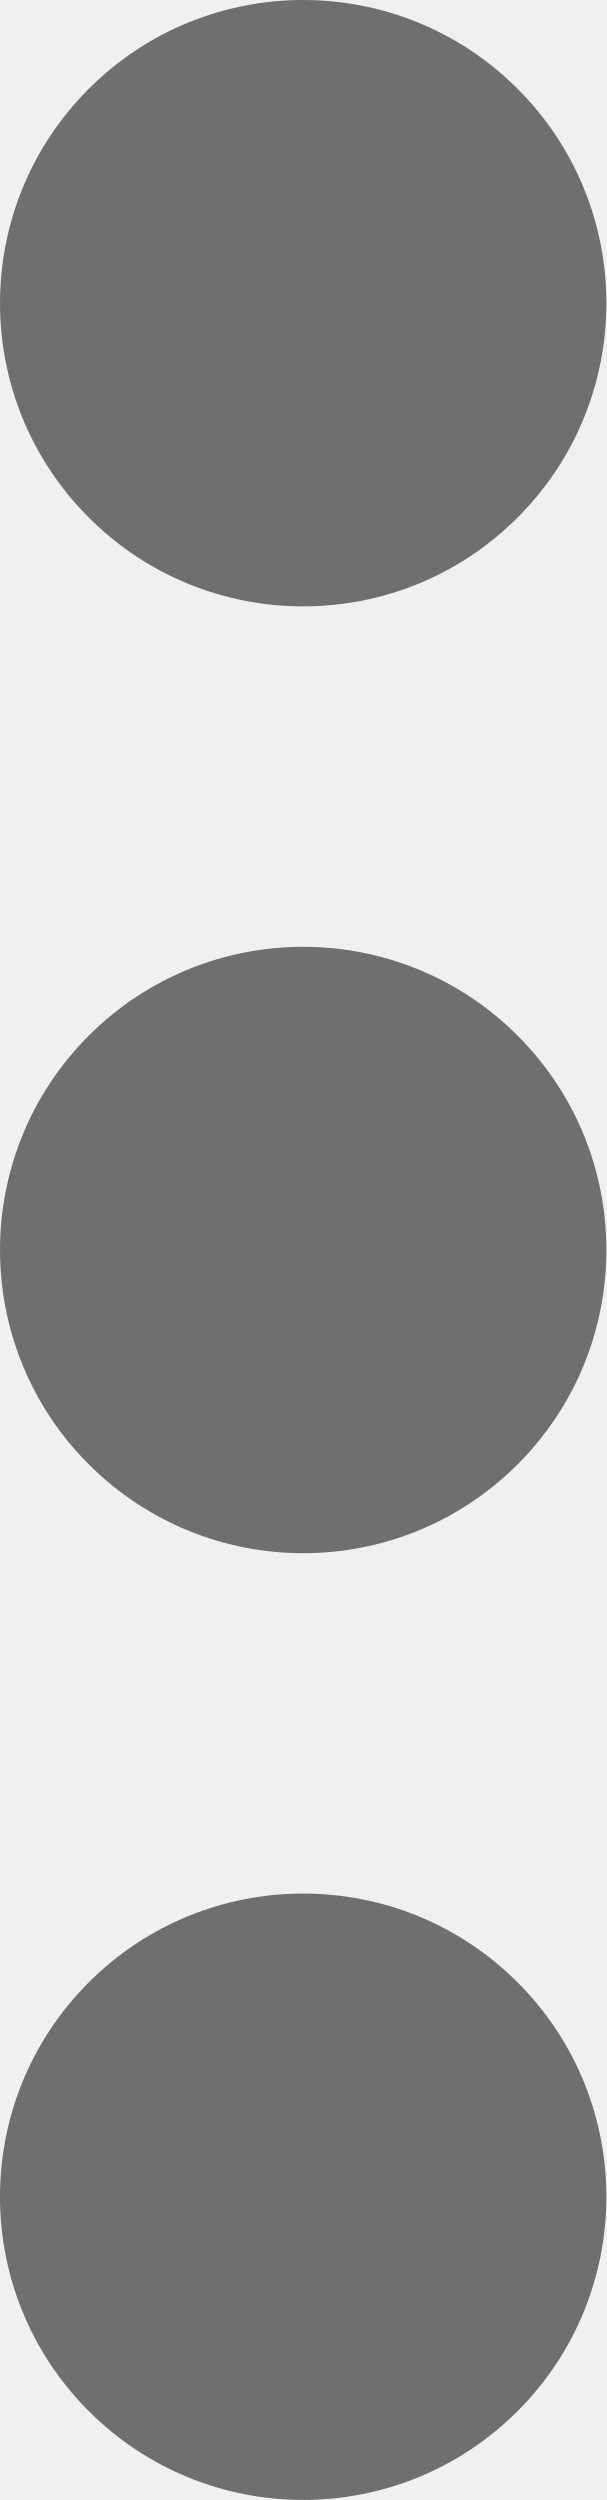
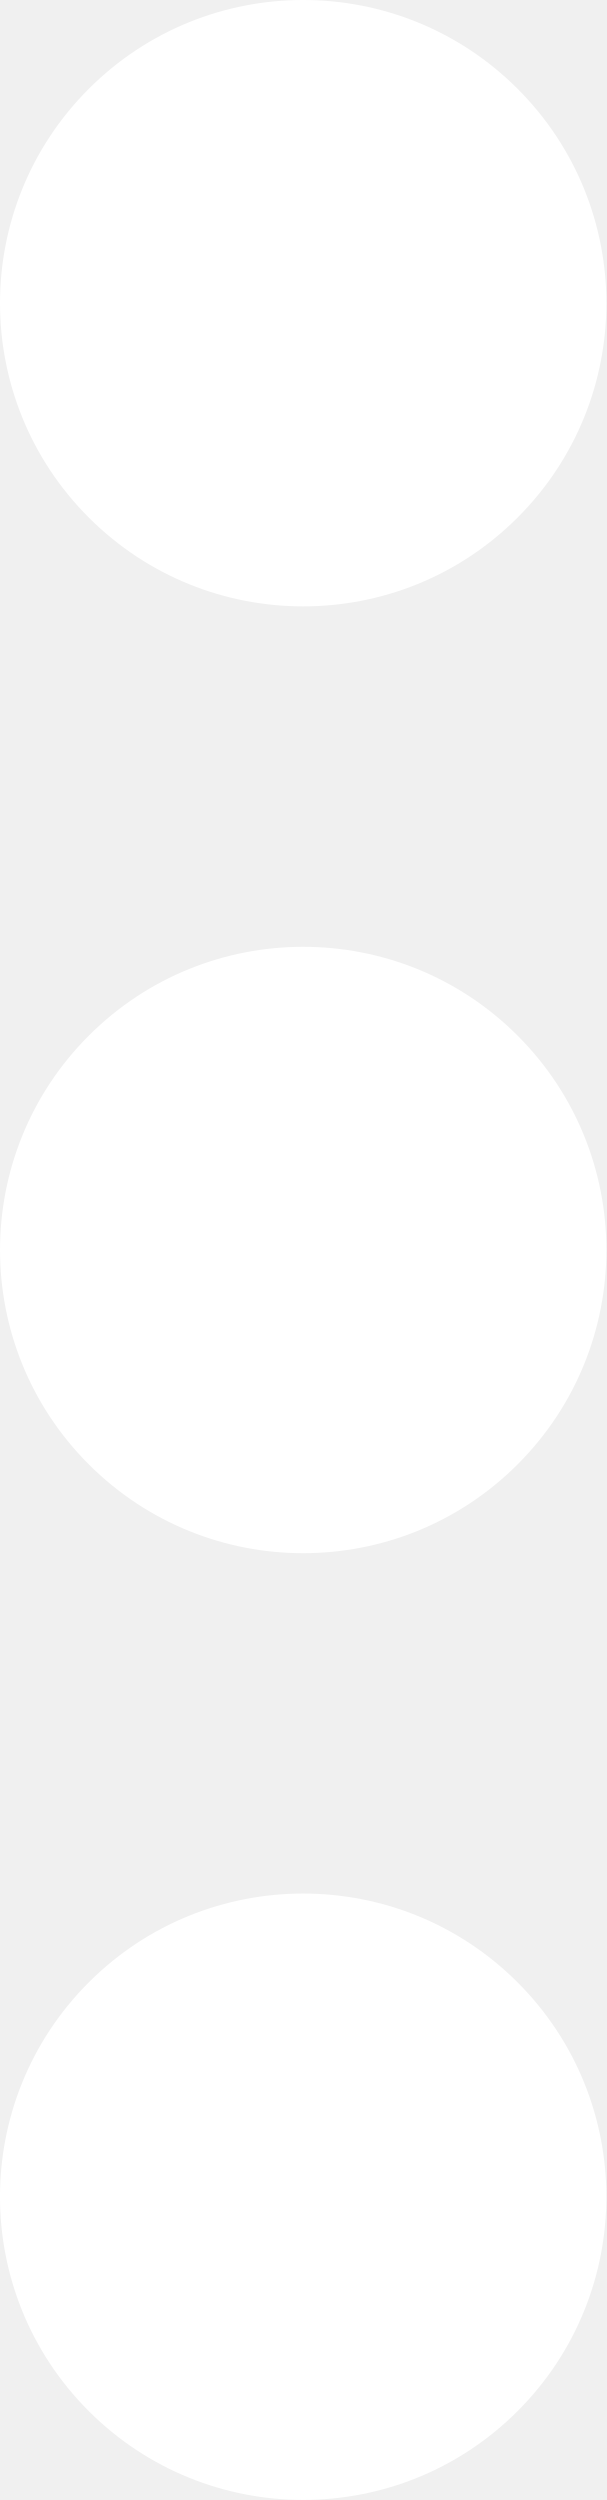
<svg xmlns="http://www.w3.org/2000/svg" id="Layer_2" data-name="Layer 2" viewBox="0 0 123.76 510.24">
  <defs>
-     <style>.cls-1{fill:#706f6f;}</style>
+     <style>.cls-1{fill:#fff;}</style>
  </defs>
  <g id="Abstract">
    <circle class="cls-1" cx="288.72" cy="61.88" r="61.88" transform="translate(-186.03 222.28) rotate(-45)" />
    <circle class="cls-1" cx="288.72" cy="255.12" r="61.88" transform="translate(-322.67 278.88) rotate(-45)" />
    <circle class="cls-1" cx="288.72" cy="448.35" r="61.88" transform="translate(-459.31 335.47) rotate(-45)" />
  </g>
</svg>
